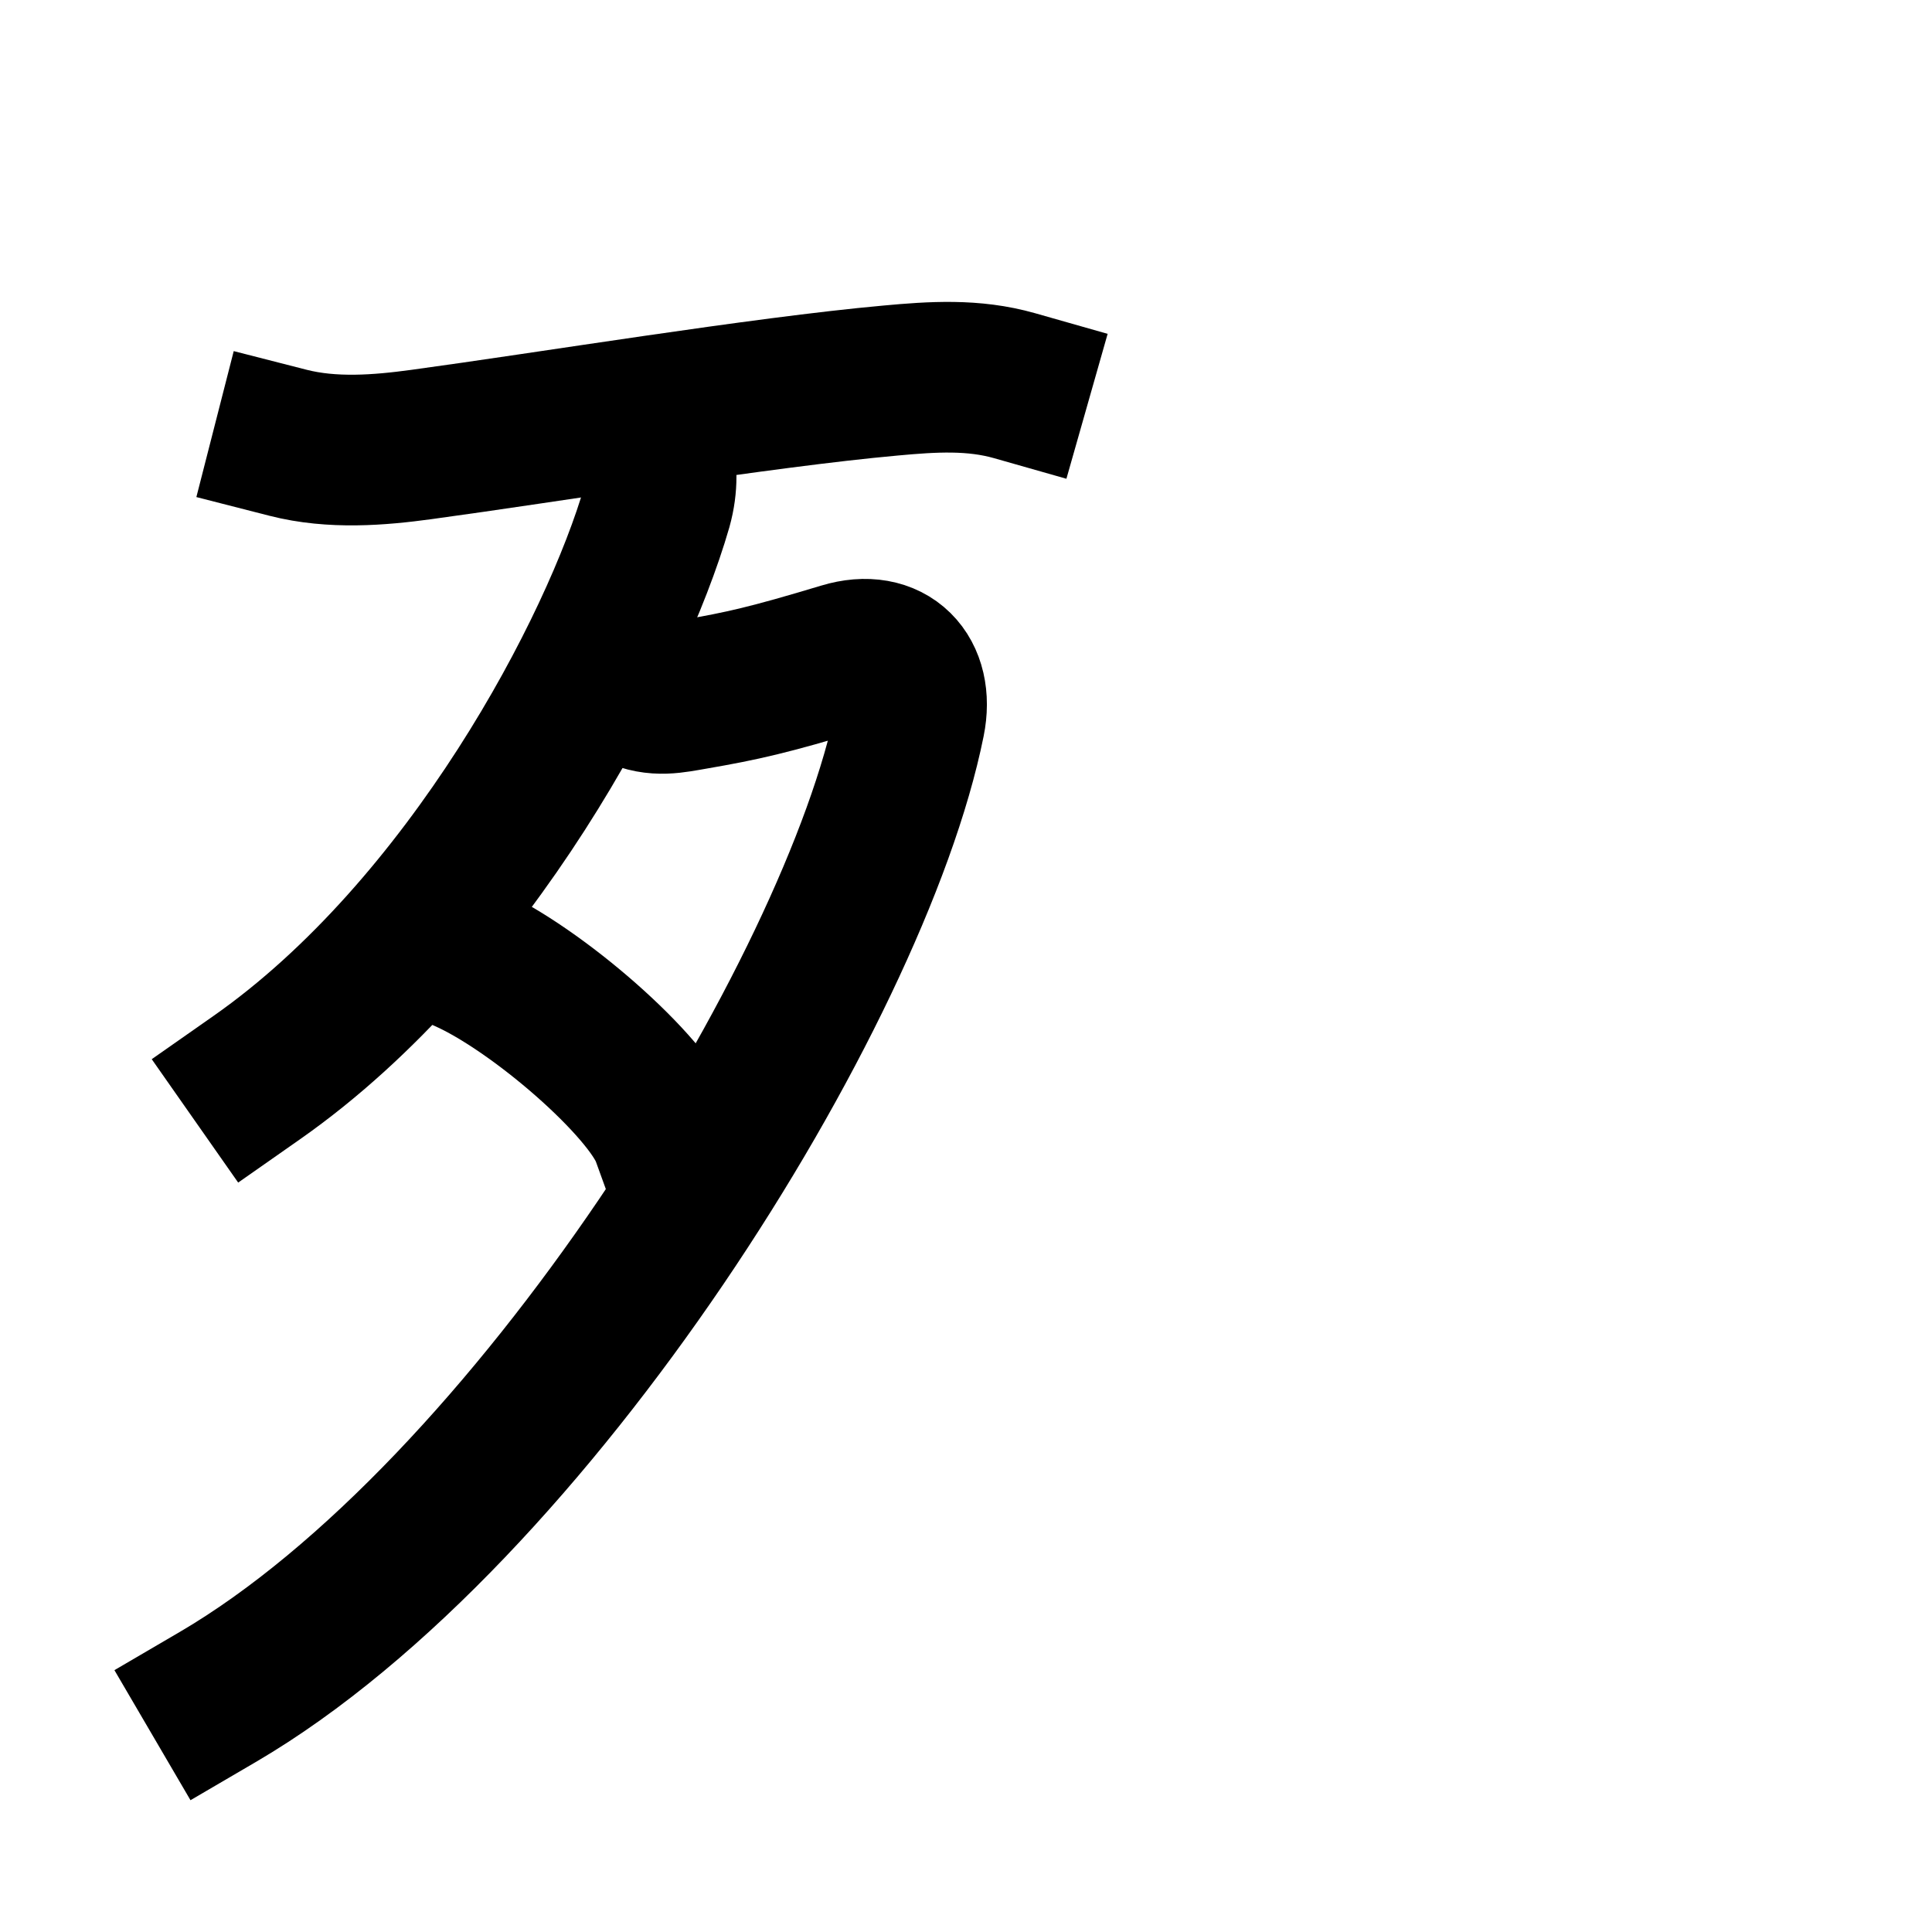
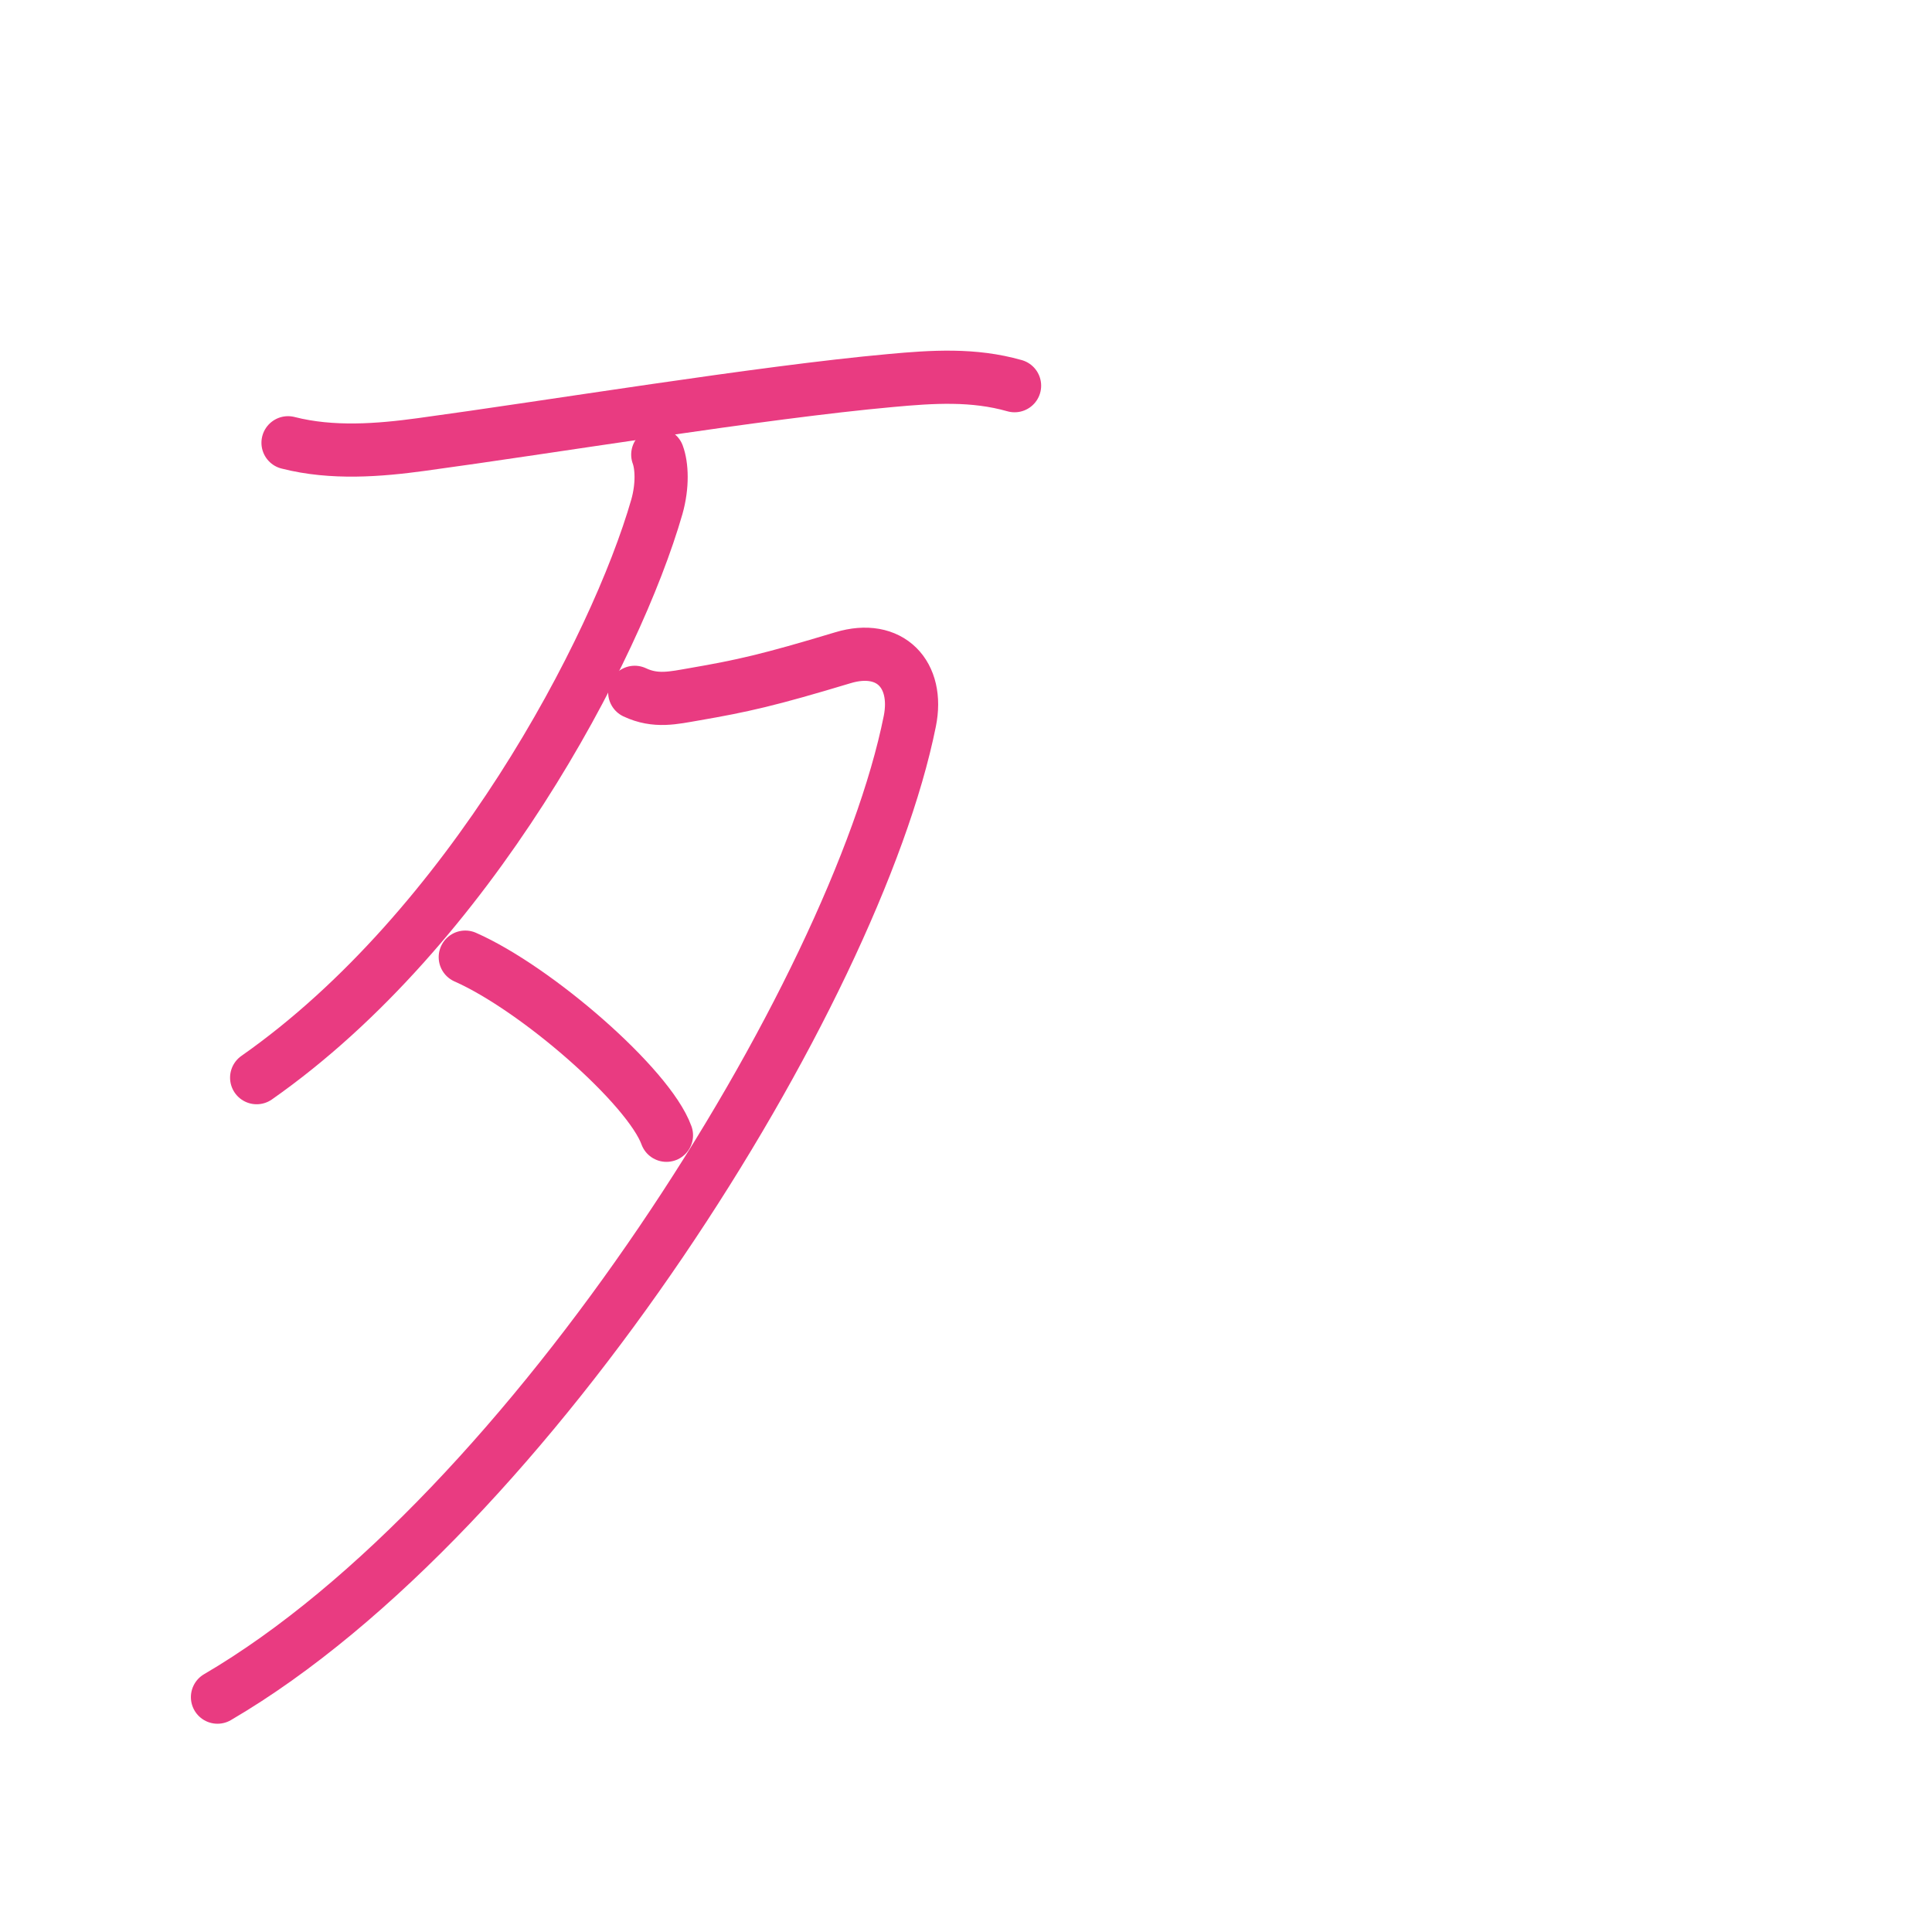
- <svg xmlns="http://www.w3.org/2000/svg" class="voyager-component-icon icon" width="109" height="109" viewBox="0 0 109 109">
-   <g style="fill:none;stroke:#000000;stroke-width:8.5;stroke-linecap:square;stroke-linejoin:miter;">
-     <g>
-       <g>
-         <g>
-           <path d="M16.25,24.98c2.5,0.64,5.16,0.42,7.51,0.1c7.22-0.98,19.17-2.95,26.48-3.61c2.38-0.22,4.68-0.37,7,0.29" />
+ <svg xmlns="http://www.w3.org/2000/svg" xmlns:ns1="http://kanjivg.tagaini.net" width="109" height="109" viewBox="0 0 109 109">
+   <style>
+ 			path {
+ 				stroke: #E93B81;
+ 			}
+ 
+ 			path:not([id$=s1], [id$=s2], [id$=s3], [id$=s4]) {
+ 				display: none;
+ 			}
+ 
+ 			g text {
+ 				display: none;
+ 			}
+ 		</style>
+   <g id="kvg:StrokePaths_05217" style="fill:none;stroke:#000000;stroke-width:3;stroke-linecap:round;stroke-linejoin:round;">
+     <g id="kvg:05217" ns1:element="列">
+       <g id="kvg:05217-g1" ns1:element="歹" ns1:position="left" ns1:radical="nelson">
+         <g id="kvg:05217-g2" ns1:element="一">
+           <path id="kvg:05217-s1" ns1:type="㇐" d="M16.25,24.98c2.5,0.64,5.16,0.42,7.51,0.1c7.22-0.98,19.17-2.95,26.48-3.61c2.38-0.22,4.68-0.37,7,0.29" />
        </g>
-         <g>
-           <path d="M37.11,25.65c0.23,0.62,0.29,1.73-0.05,2.94C34.75,36.62,26.5,52.38,14.48,60.8" />
-           <path d="M35.81,39.06c1.19,0.56,2.19,0.31,3.36,0.11c2.72-0.47,4.2-0.8,8.38-2.06c2.67-0.81,4.31,0.95,3.78,3.58C48.25,56,30,85.38,12.27,95.75" />
-           <path d="M26.25,54c4.01,1.77,10.35,7.29,11.35,10.05" />
+         <g id="kvg:05217-g3" ns1:element="夕">
+           <path id="kvg:05217-s2" ns1:type="㇒" d="M37.11,25.65c0.23,0.62,0.29,1.73-0.05,2.94C34.75,36.62,26.5,52.38,14.48,60.8" />
+           <path id="kvg:05217-s3" ns1:type="㇇" d="M35.81,39.06c1.19,0.56,2.19,0.31,3.36,0.11c2.72-0.47,4.2-0.8,8.38-2.06c2.67-0.81,4.31,0.95,3.78,3.58C48.25,56,30,85.38,12.27,95.75" />
+           <path id="kvg:05217-s4" ns1:type="㇔" d="M26.25,54c4.01,1.77,10.35,7.29,11.35,10.05" />
        </g>
+       </g>
+       <g id="kvg:05217-g4" ns1:element="刂" ns1:variant="true" ns1:original="刀" ns1:position="right" ns1:radical="tradit">
+         <path id="kvg:05217-s5" ns1:type="㇑" d="M68.77,28.87c1.18,1.18,1.76,2.51,1.76,4.77c0,11.46,0,19.5,0,24.74c0,1.96,0,3.63,0,5.12" />
+         <path id="kvg:05217-s6" ns1:type="㇚" d="M87.02,16.58c1.33,1.33,2.01,2.74,2.01,5.77c0,16.15-0.01,58.9-0.01,65.12c0,10.28-7.21,1.5-8.71,0.25" />
      </g>
    </g>
  </g>
+   <g id="kvg:StrokeNumbers_05217" style="font-size:8;fill:#808080">
+     <text transform="matrix(1 0 0 1 9.75 26.50)">1</text>
+     <text transform="matrix(1 0 0 1 26.50 35.50)">2</text>
+     <text transform="matrix(1 0 0 1 41.50 35.50)">3</text>
+     <text transform="matrix(1 0 0 1 31.50 54.13)">4</text>
+     <text transform="matrix(1 0 0 1 65.50 25.63)">5</text>
+     <text transform="matrix(1 0 0 1 77.50 17.50)">6</text>
+   </g>
</svg>
